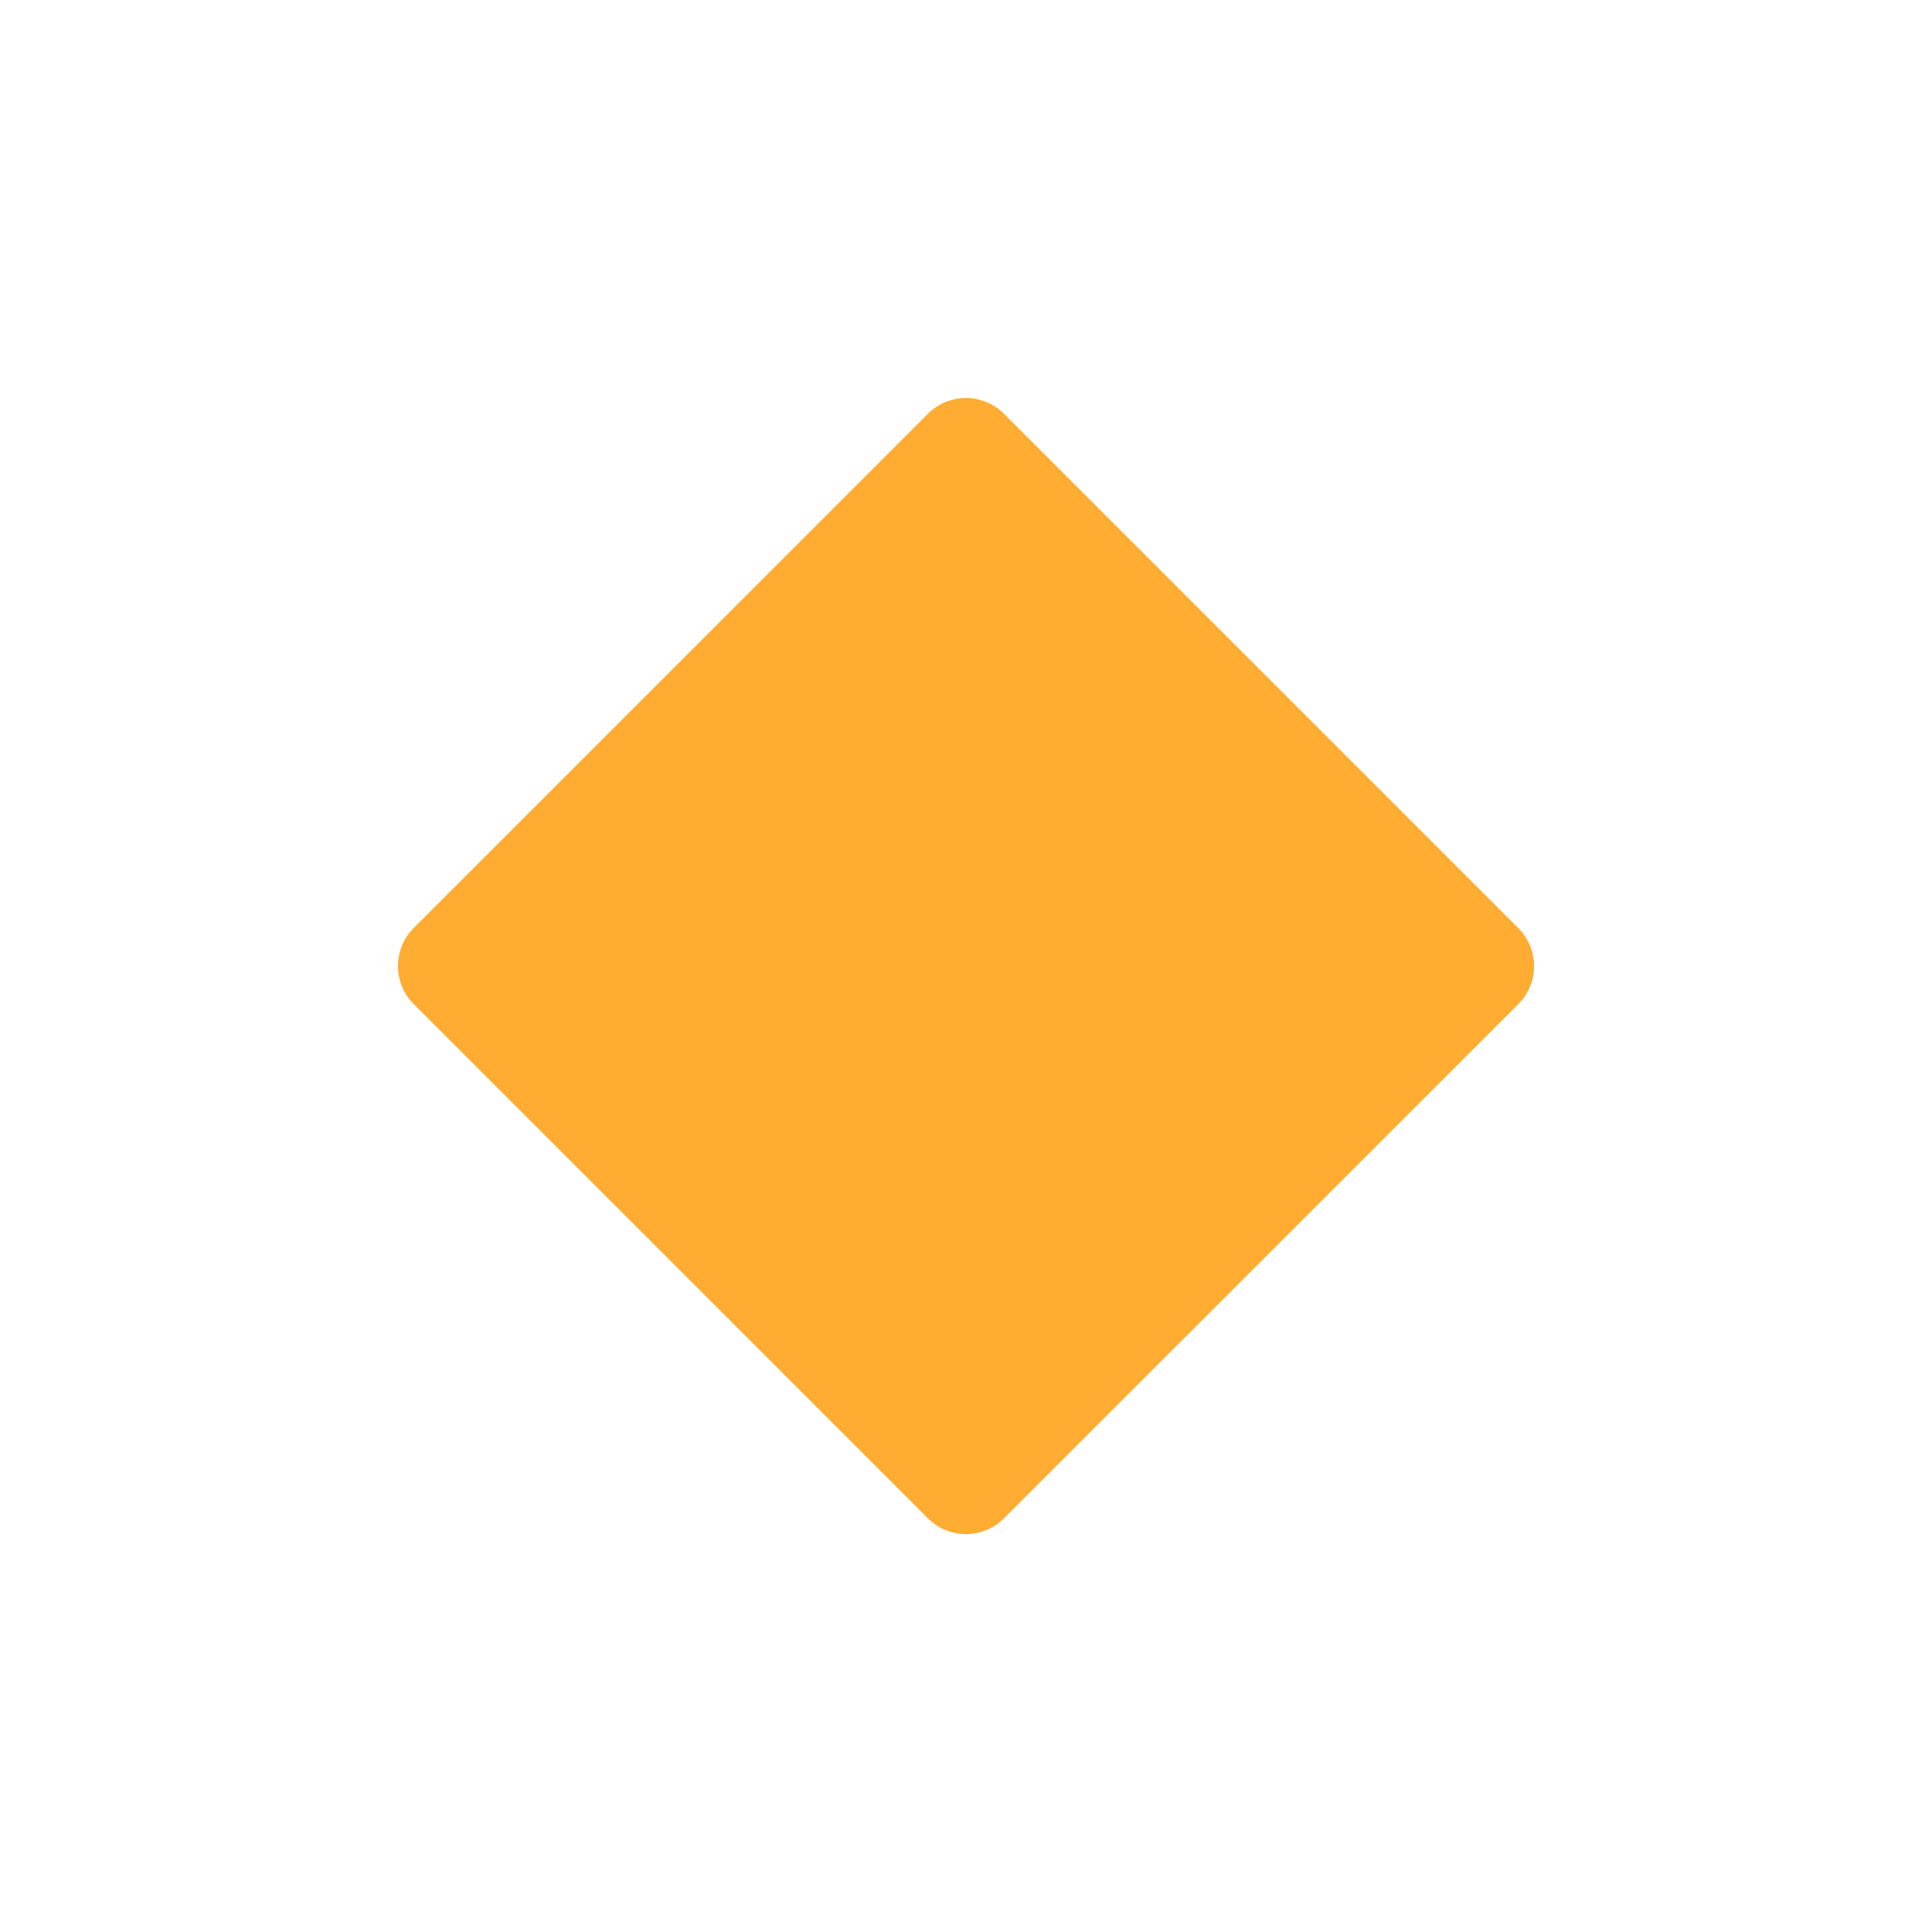
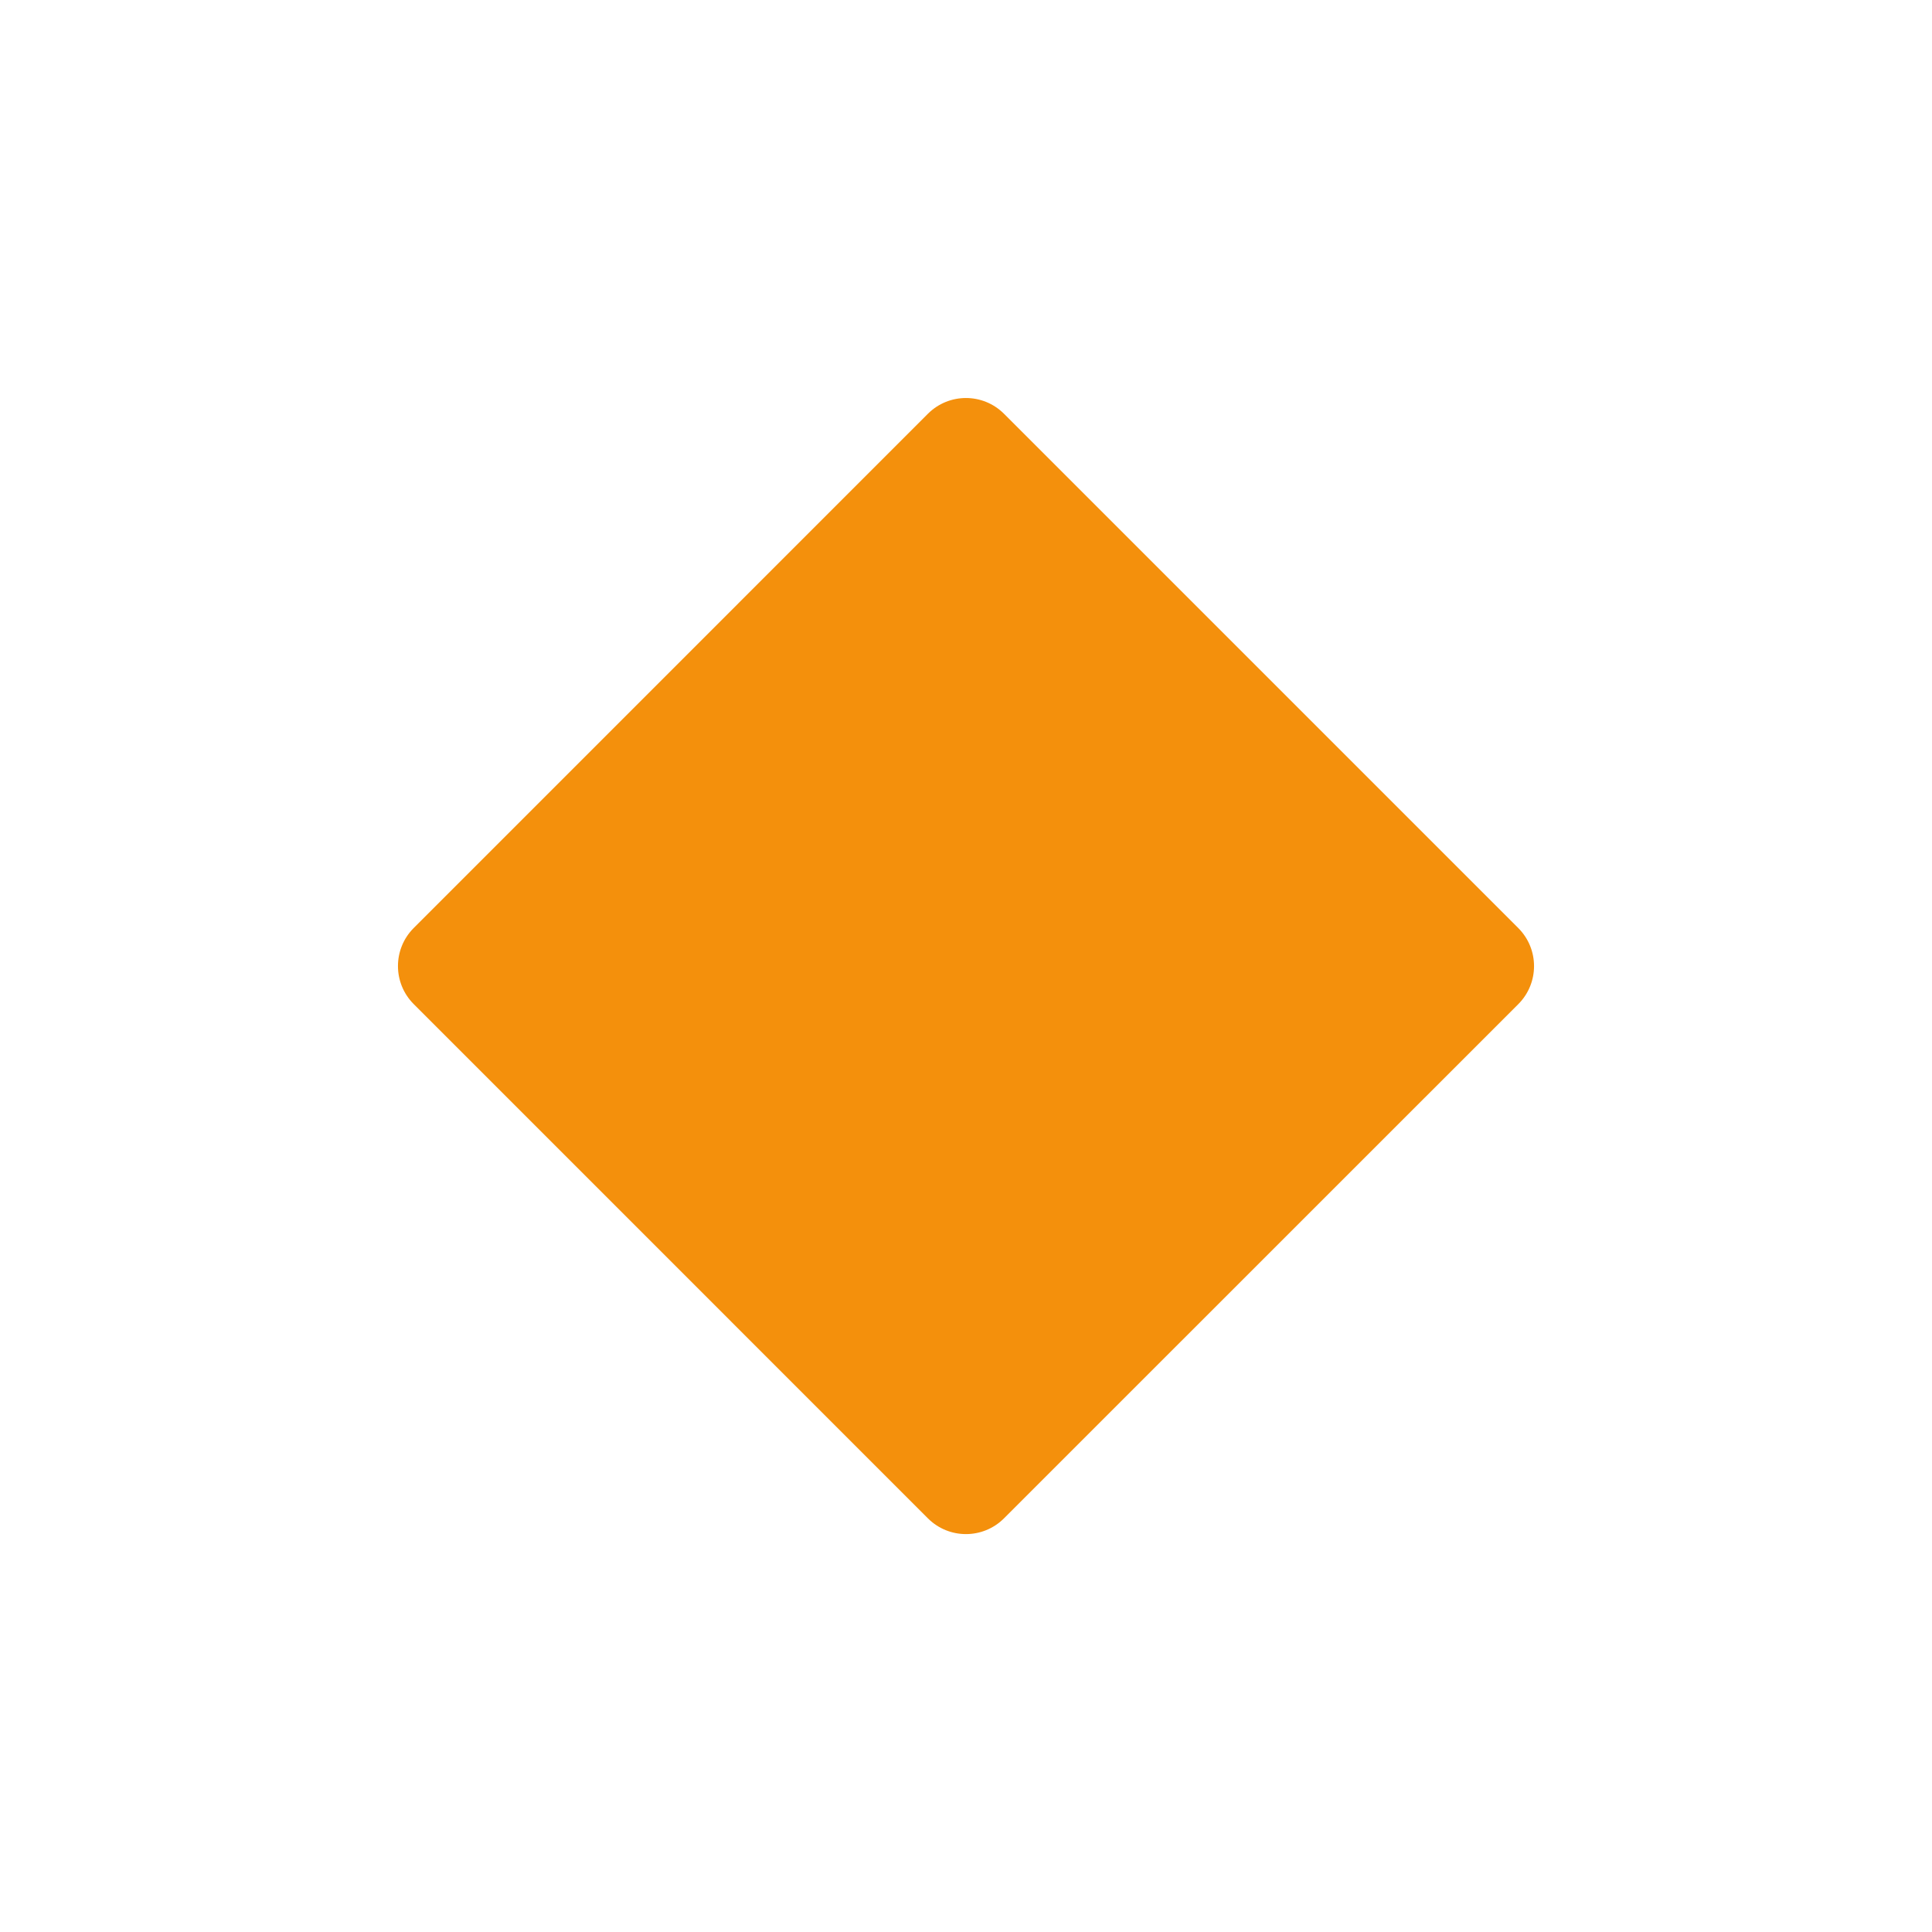
<svg xmlns="http://www.w3.org/2000/svg" viewBox="0 0 36 36">
-   <path fill="#FFAC33" d="M7.707 18.708a1.003 1.003 0 010-1.414l9.585-9.586a1.003 1.003 0 011.414 0l9.587 9.587a1.003 1.003 0 010 1.414l-9.587 9.585a1.003 1.003 0 01-1.414 0l-9.585-9.586z" />
+   <path fill="#F4900C" d="M7.707 18.708a1.003 1.003 0 010-1.414l9.585-9.586a1.003 1.003 0 011.414 0l9.587 9.587a1.003 1.003 0 010 1.414l-9.587 9.585a1.003 1.003 0 01-1.414 0l-9.585-9.586z" />
</svg>
